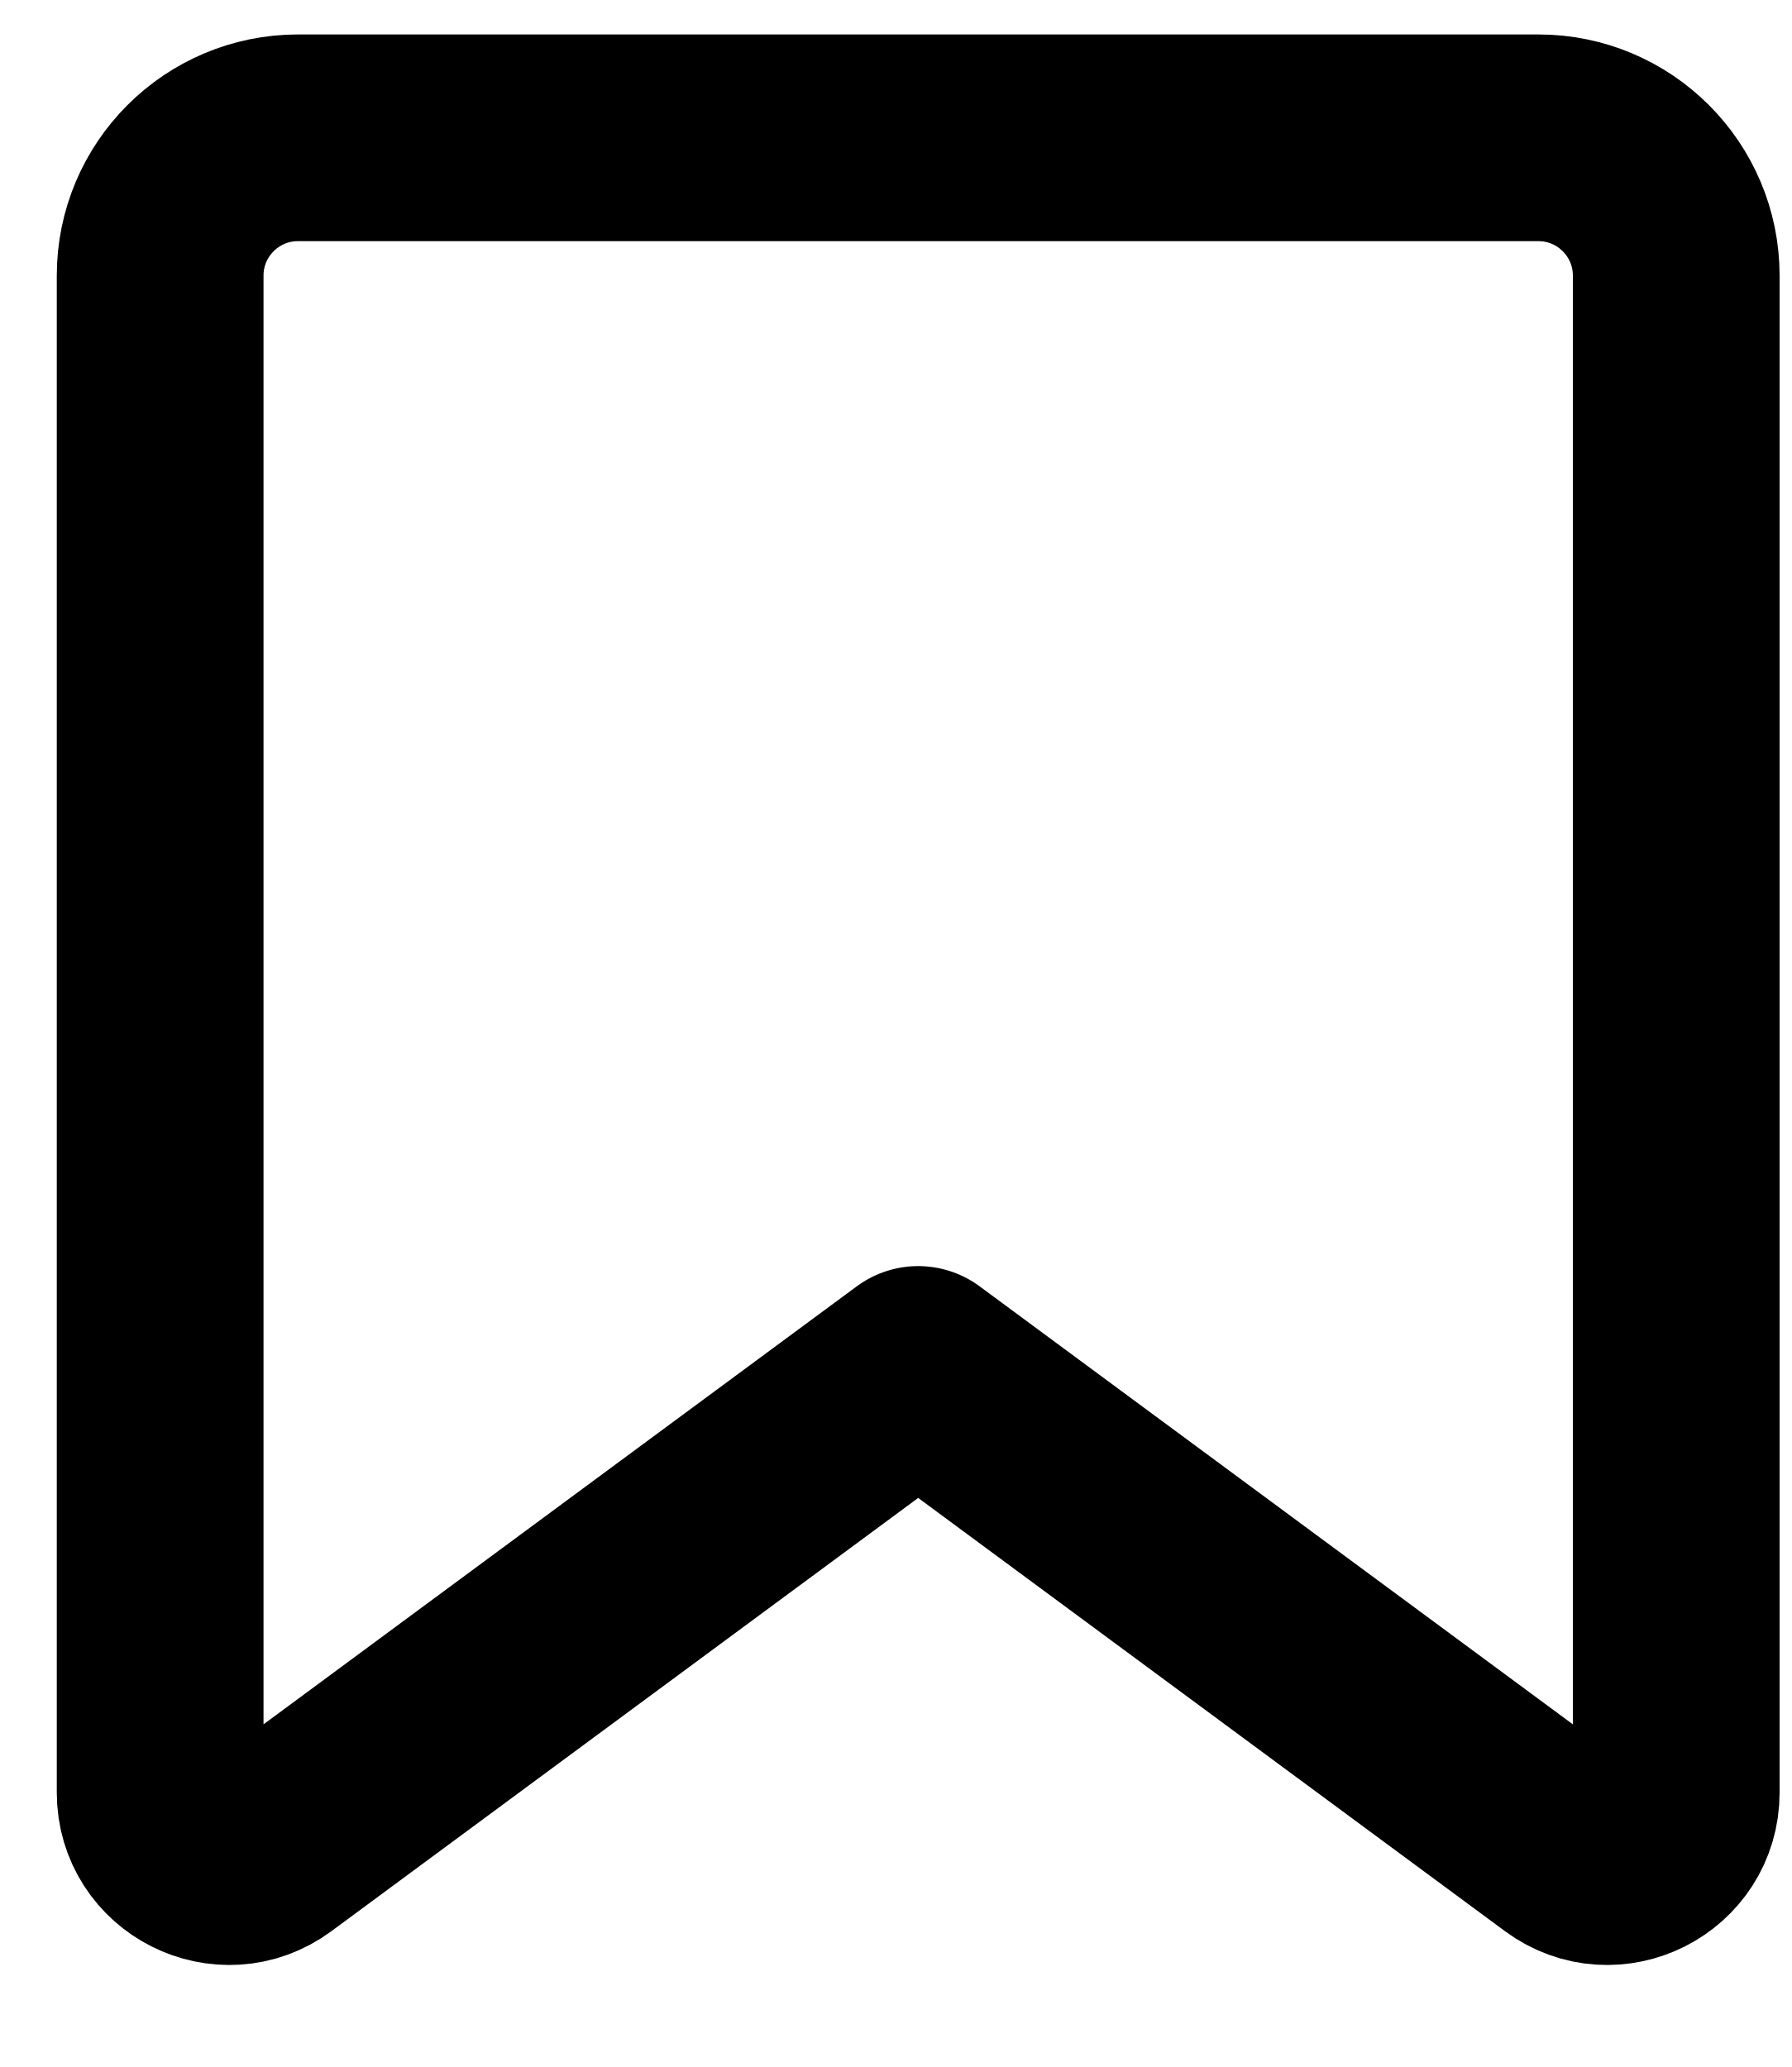
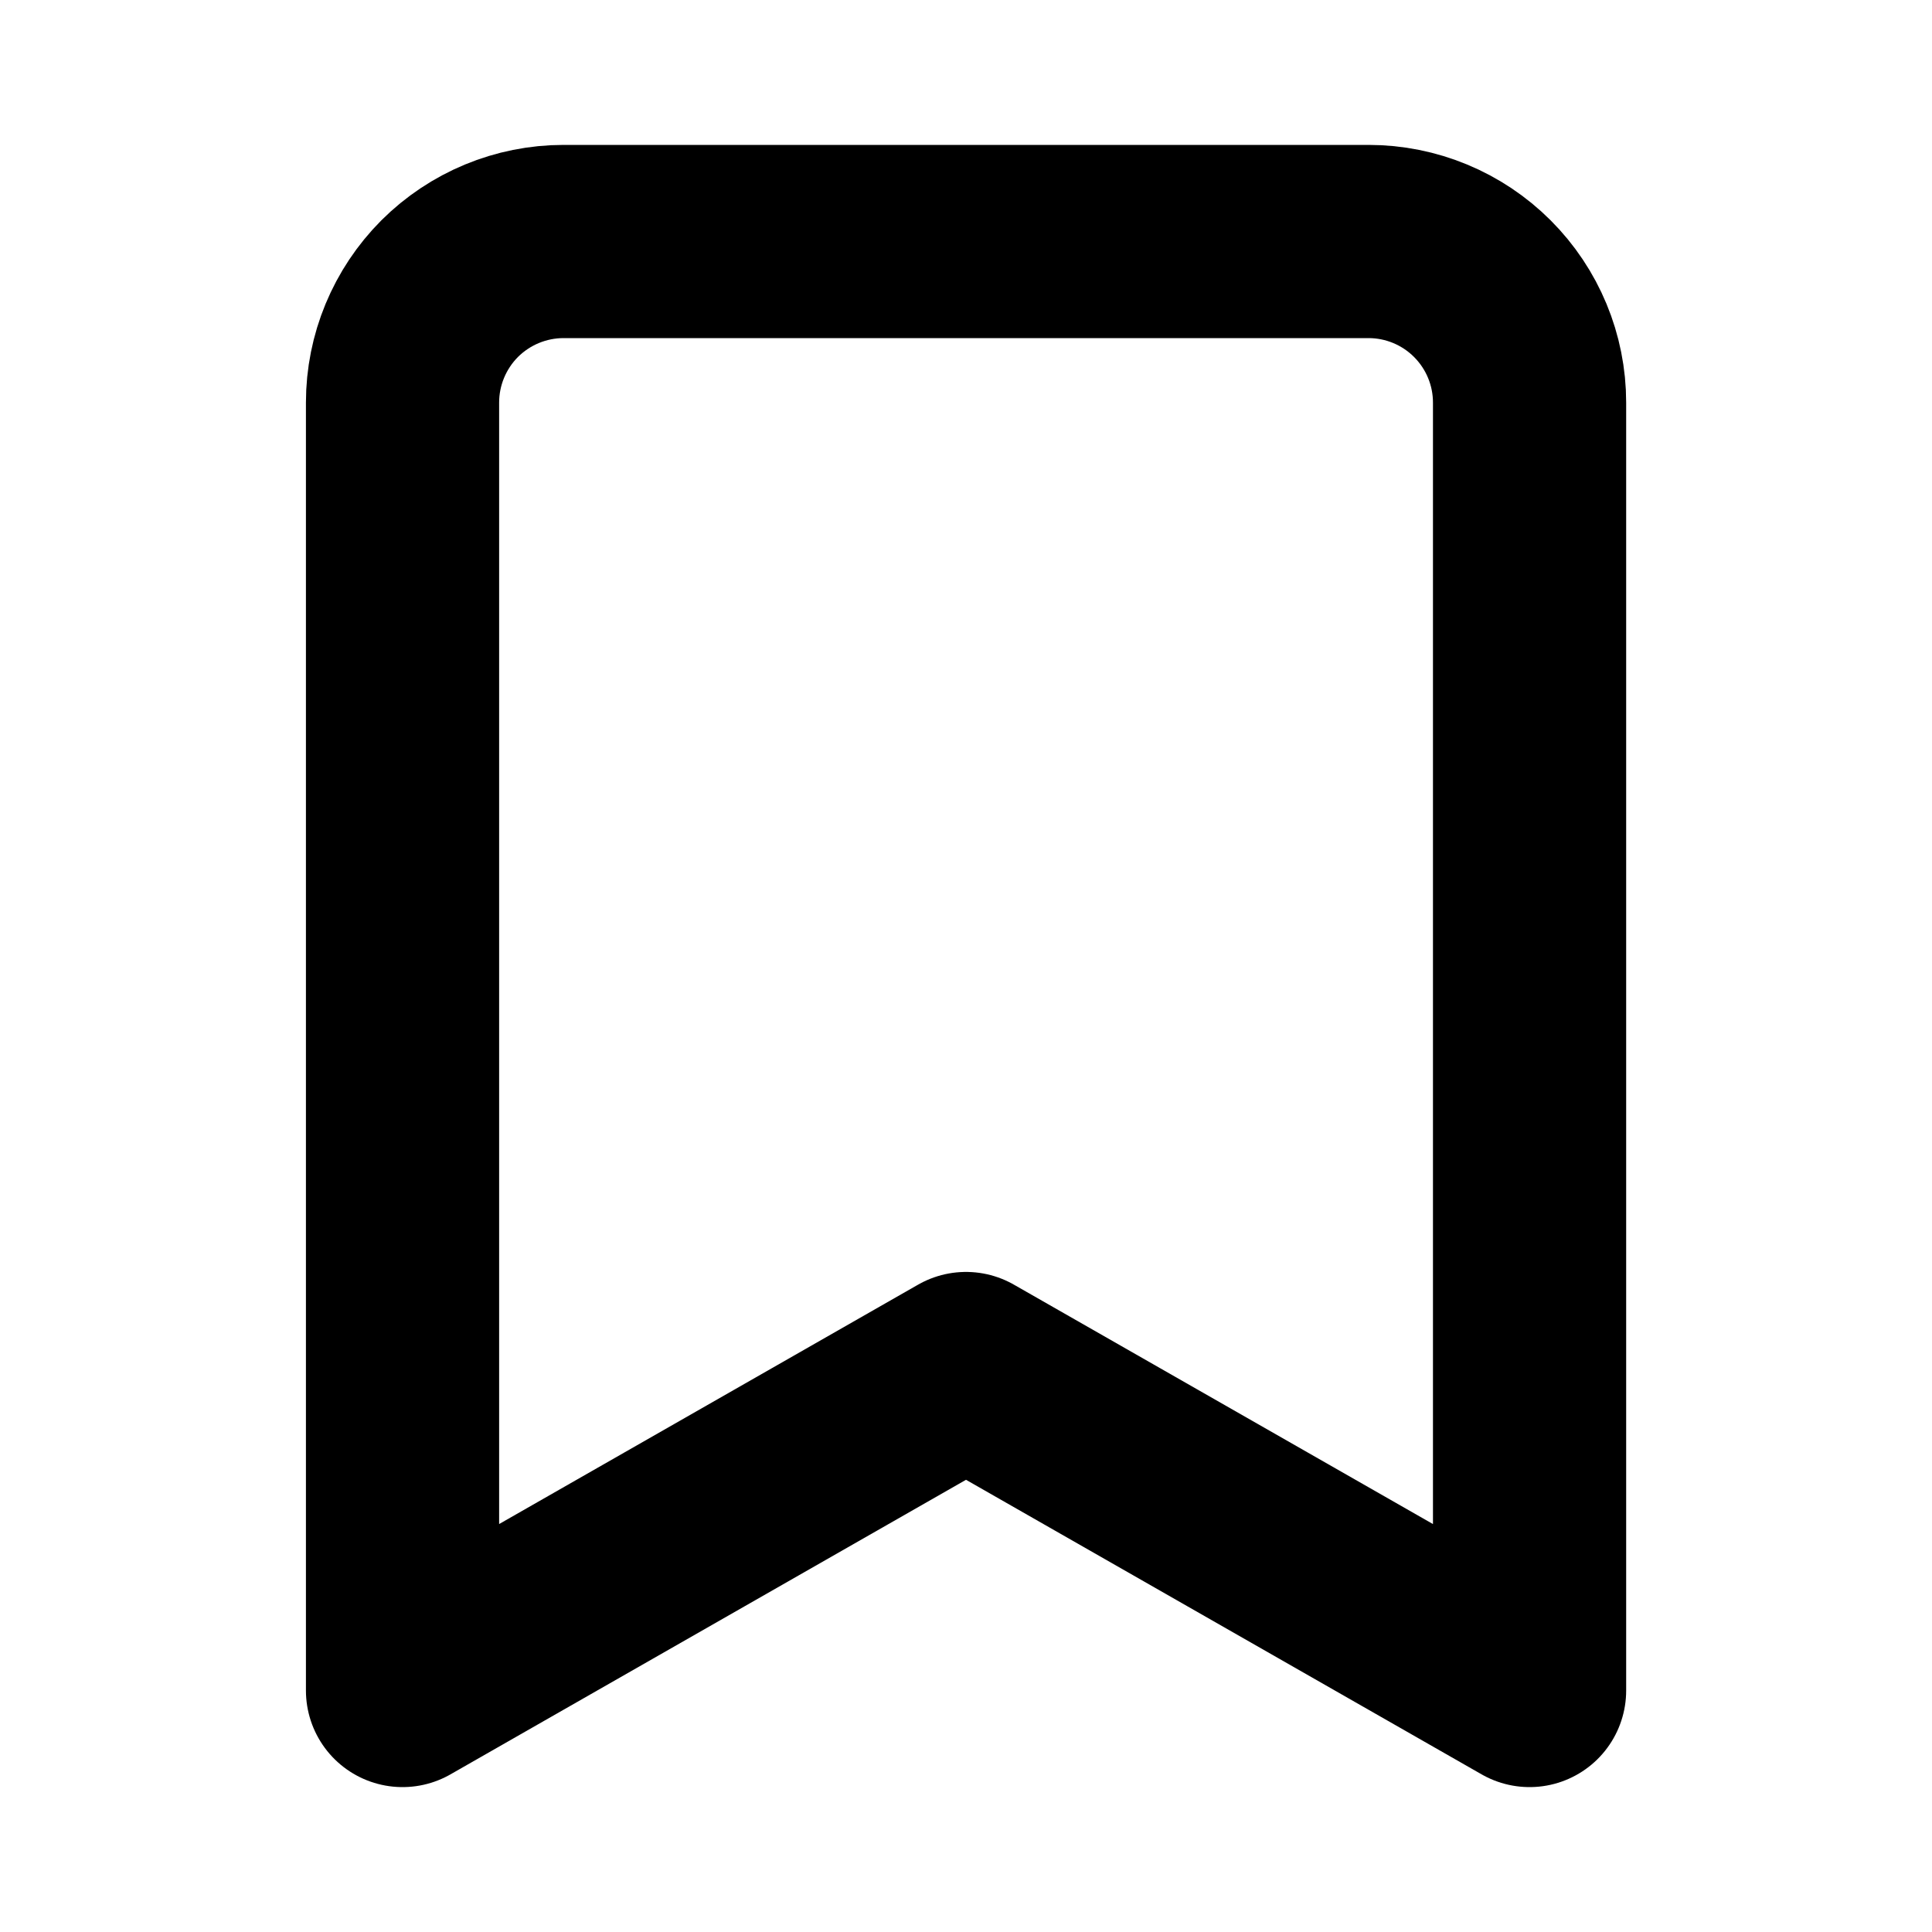
- <svg xmlns="http://www.w3.org/2000/svg" viewBox="0 0 13 15" fill="none">
-   <path d="M1.162 2C1.162 1.448 1.61 1 2.162 1H11.162C11.714 1 12.162 1.448 12.162 2V13.009C12.162 13.419 11.695 13.655 11.365 13.411L6.662 9.938L1.959 13.411C1.629 13.655 1.162 13.419 1.162 13.009V2Z" stroke="currentColor" stroke-width="1.5" stroke-linejoin="round" fill="transparent" />
+ <svg xmlns="http://www.w3.org/2000/svg" viewBox="0 0 20 20" fill="none">
+   <path d="M15.834 17.5L10 14.167L4.167 17.5V4.167C4.167 3.725 4.343 3.301 4.655 2.988C4.968 2.676 5.392 2.5 5.834 2.5H14.167C14.609 2.5 15.033 2.676 15.345 2.988C15.658 3.301 15.834 3.725 15.834 4.167V17.5Z" stroke="currentColor" stroke-width="2" stroke-linecap="round" stroke-linejoin="round" fill="transparent" />
</svg>
